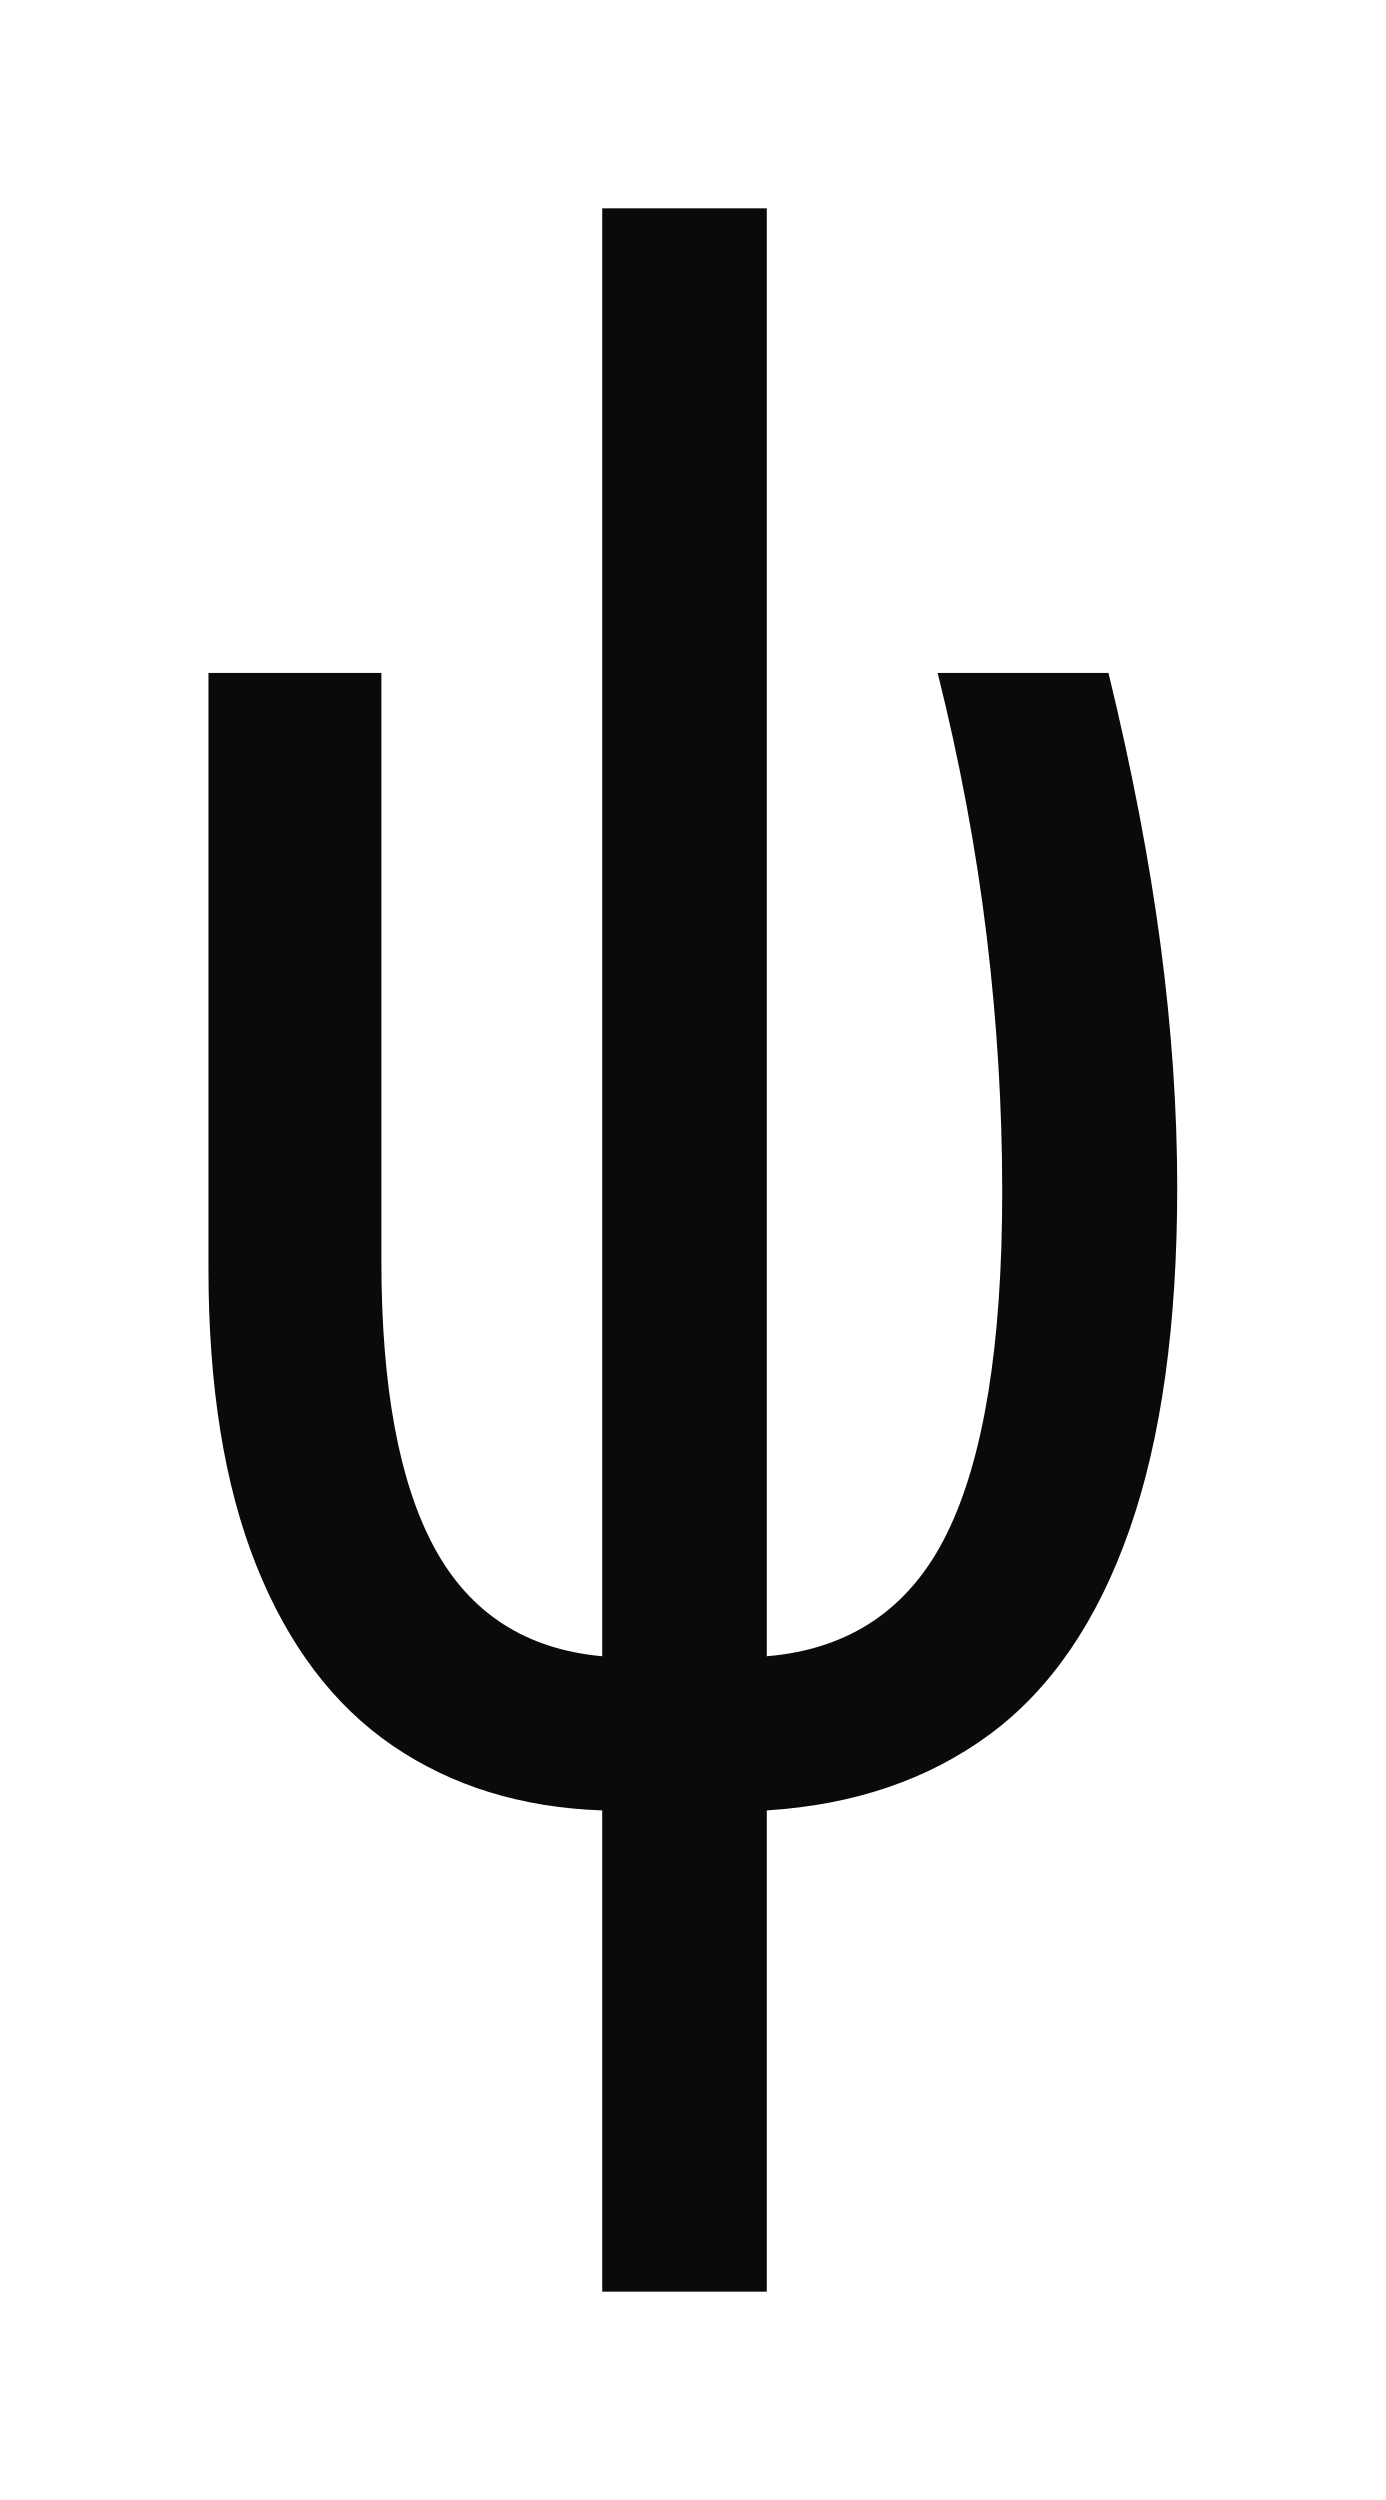
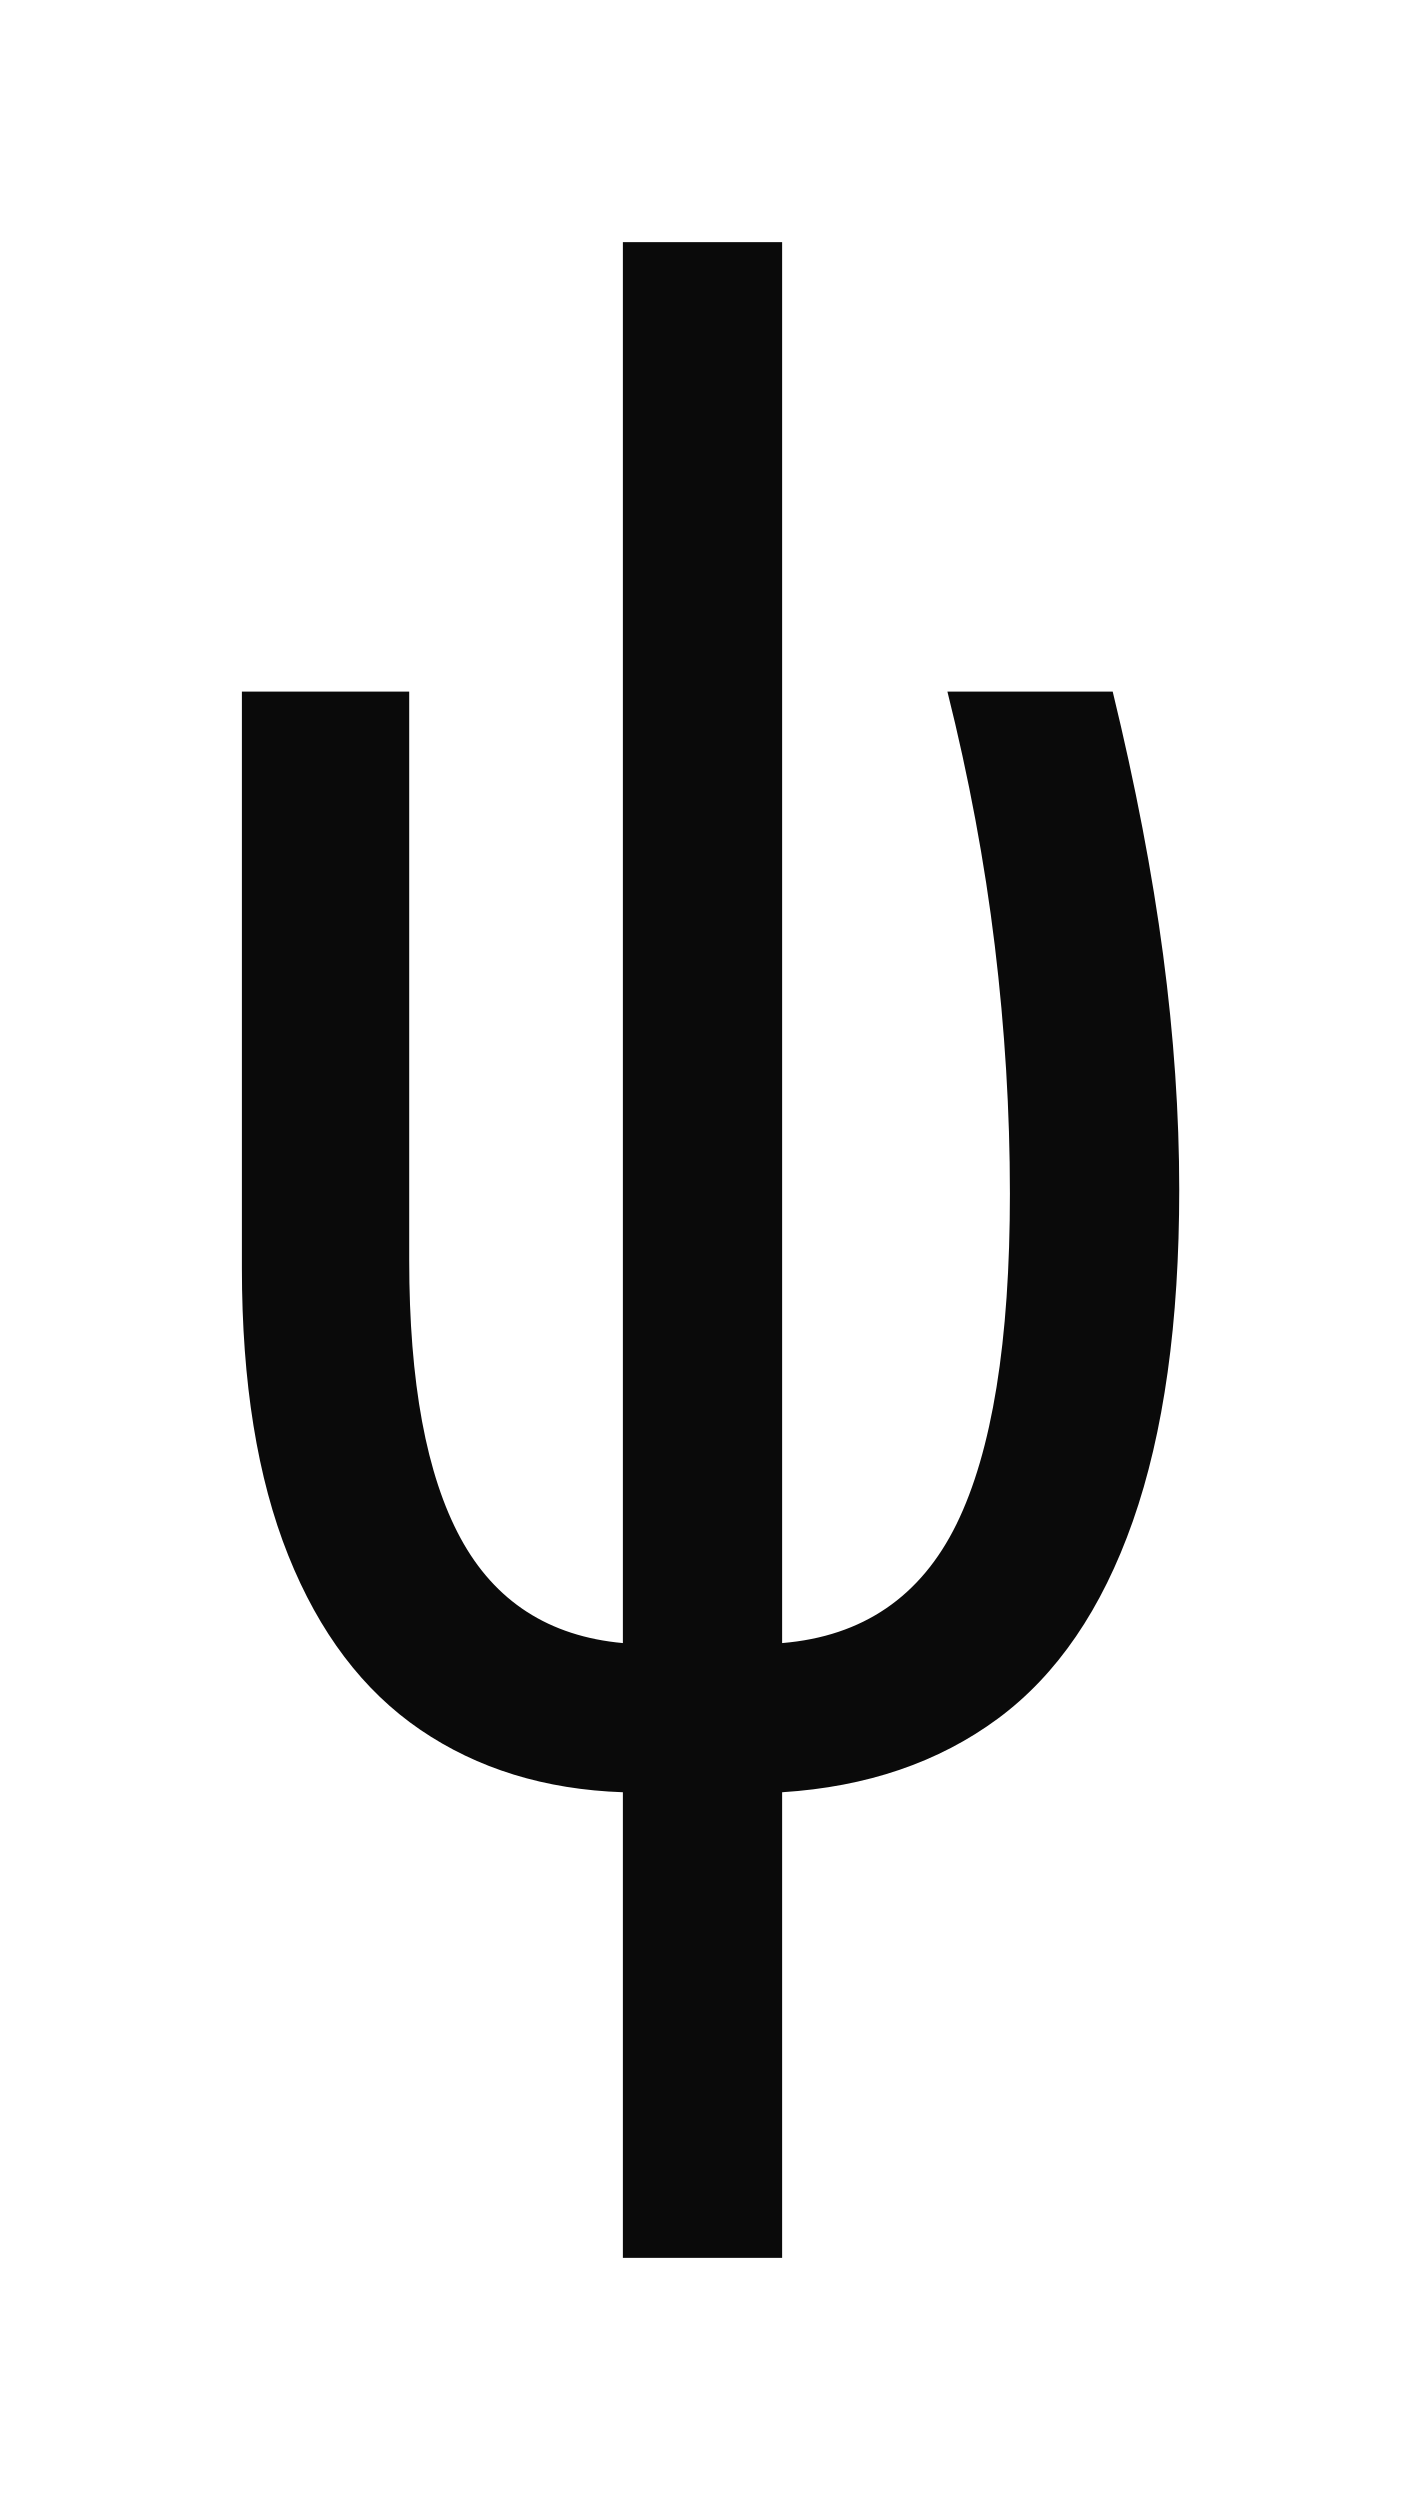
- <svg xmlns="http://www.w3.org/2000/svg" width="1200" height="2165" viewBox="-20.0 -860.0 665.0 1200.0">
+ <svg xmlns="http://www.w3.org/2000/svg" shape-rendering="geometricPrecision" width="1200" height="2111" viewBox="-40.0 -880.0 705.0 1240.0">
  <g fill="#0A0A0A">
    <path transform="translate(0.00,0) scale(1,-1)" d="M269 -9Q211 -7 168.5 22.0Q126 51 103.0 108.5Q80 166 80 251V537H163V255Q163 164 188.5 117.0Q214 70 269 65V760H348V65Q408 70 434.5 124.0Q461 178 461 288Q461 349 453.5 411.0Q446 473 430 537H512Q529 467 537.0 406.5Q545 346 545 290Q545 191 522.0 125.5Q499 60 455.0 27.5Q411 -5 348 -9V-240H269Z" />
  </g>
</svg>
